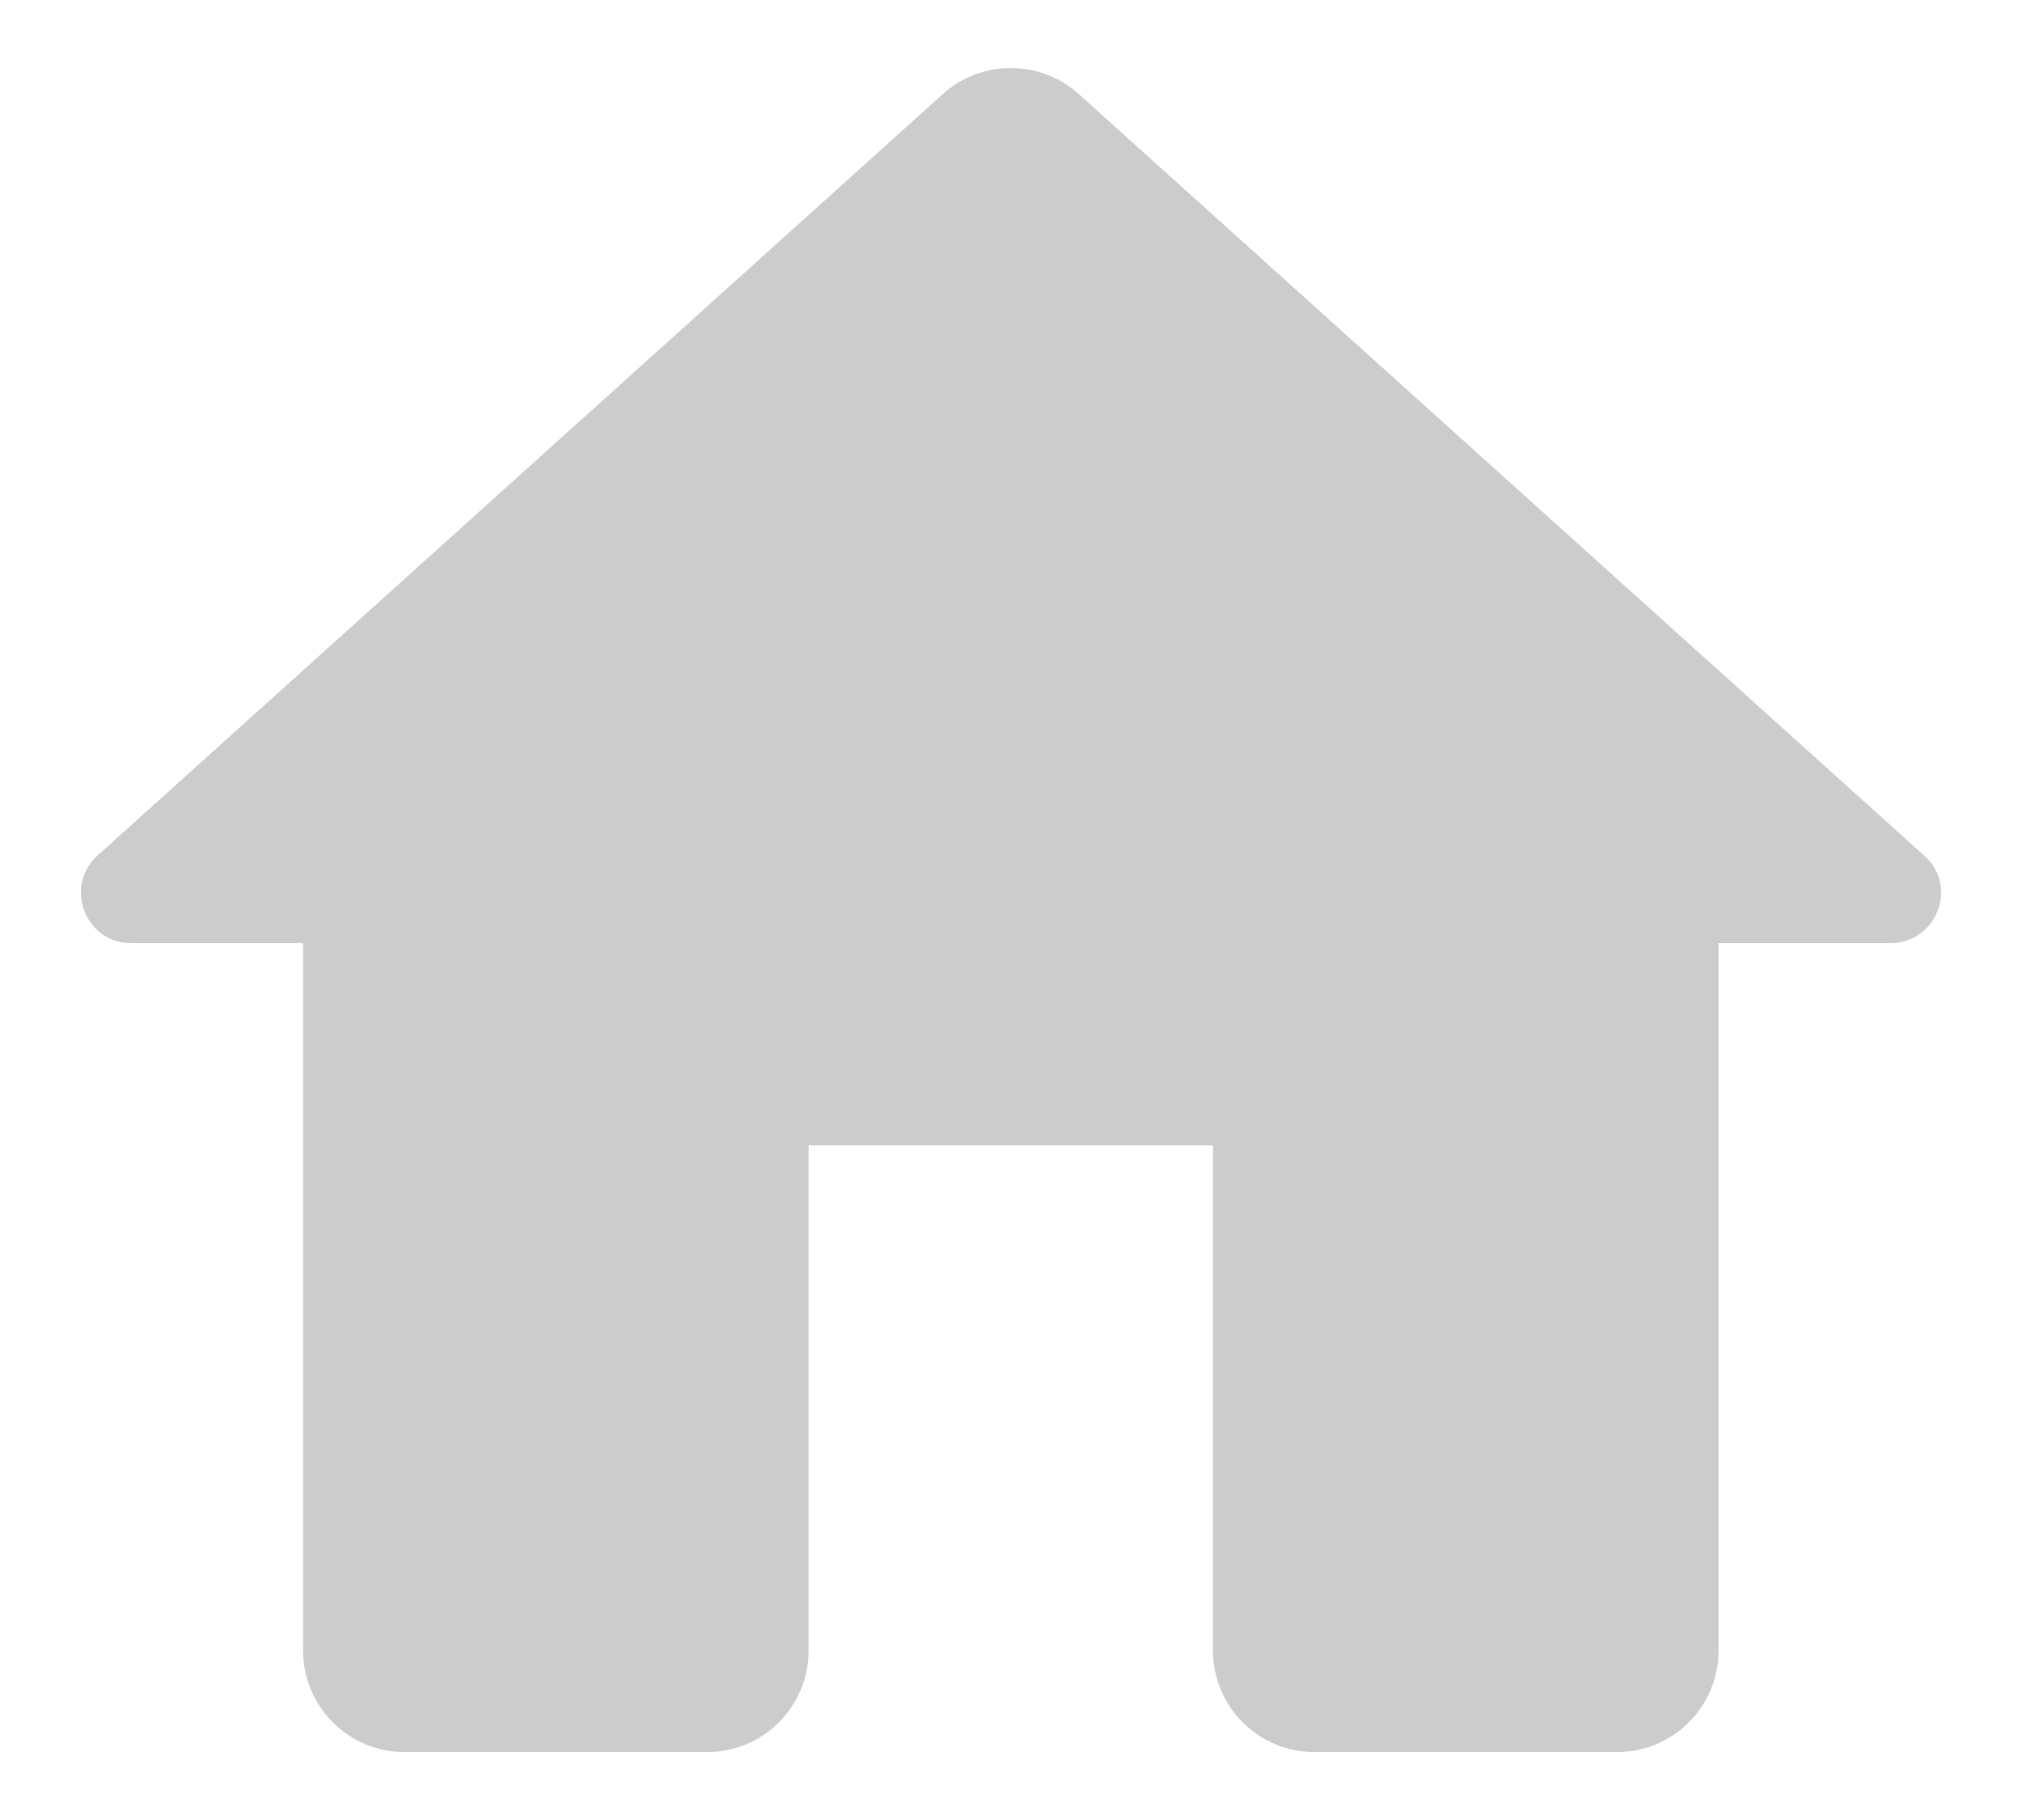
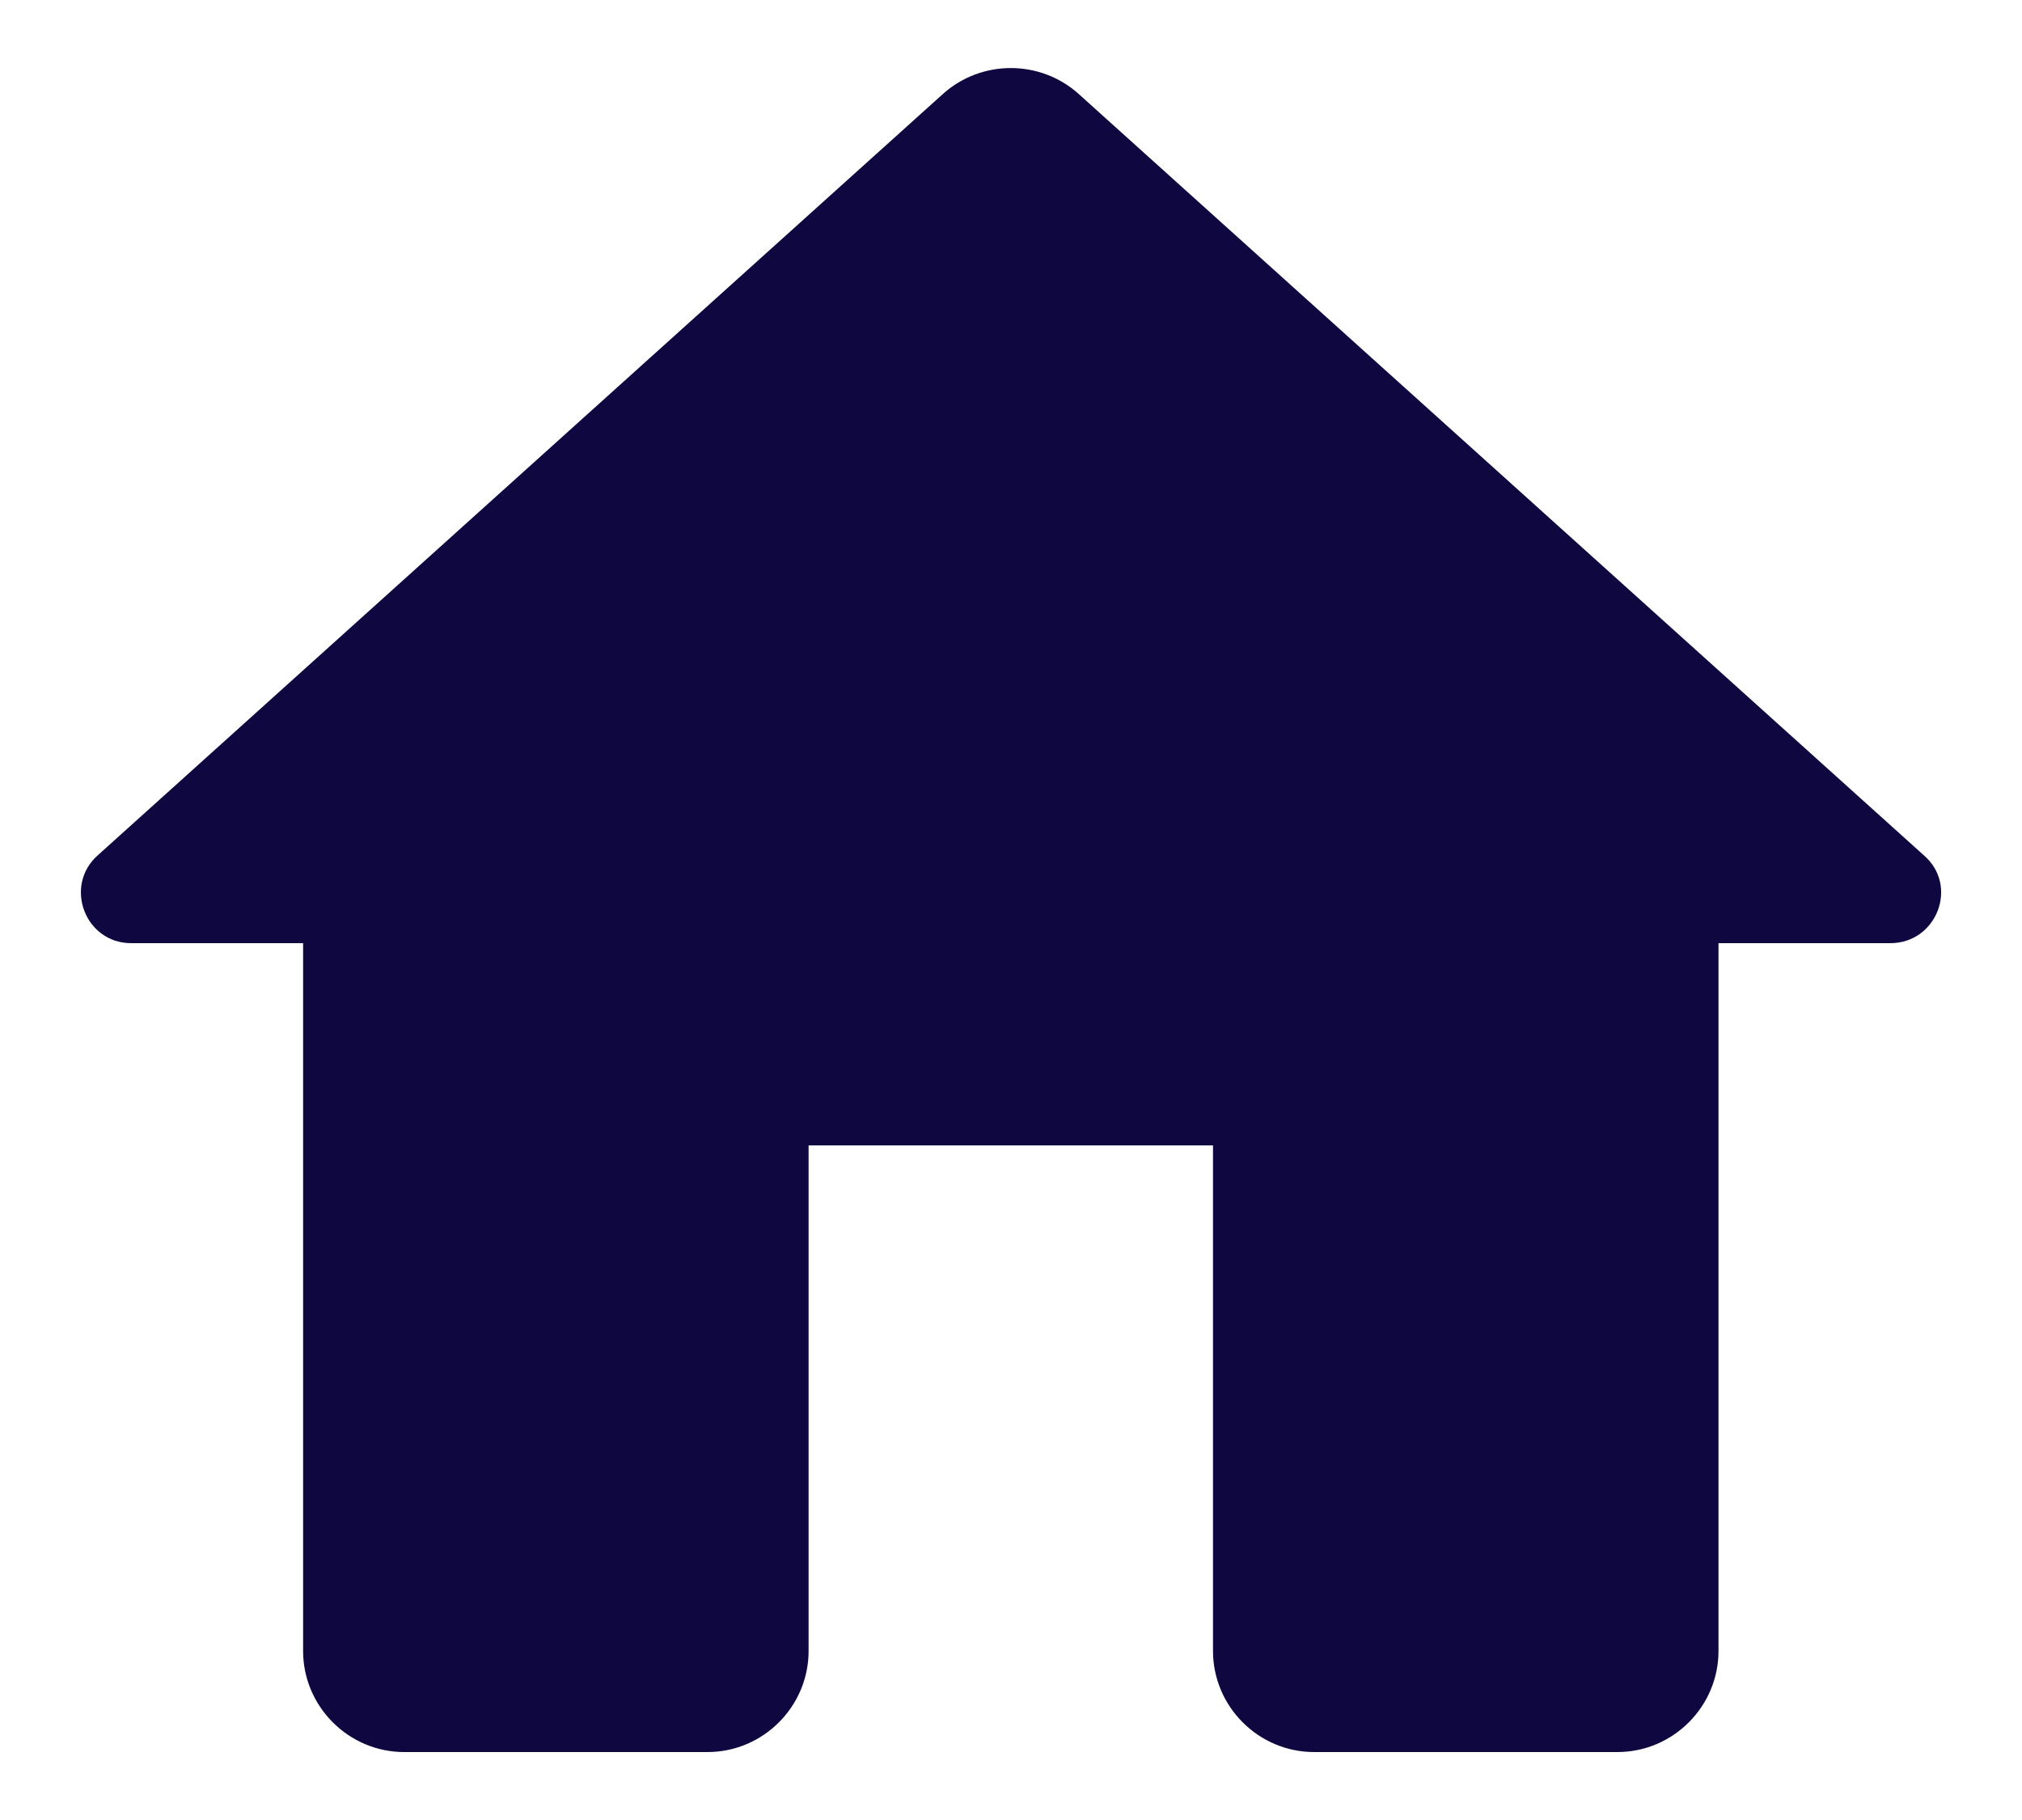
<svg xmlns="http://www.w3.org/2000/svg" width="20" height="18" viewBox="0 0 20 18" fill="none">
-   <path d="M7.998 16.328V11.328H11.998V16.328C11.998 16.878 12.448 17.328 12.998 17.328H15.998C16.548 17.328 16.998 16.878 16.998 16.328V9.328H18.698C19.158 9.328 19.378 8.758 19.028 8.458L10.668 0.928C10.288 0.588 9.708 0.588 9.328 0.928L0.968 8.458C0.628 8.758 0.838 9.328 1.298 9.328H2.998V16.328C2.998 16.878 3.448 17.328 3.998 17.328H6.998C7.548 17.328 7.998 16.878 7.998 16.328Z" fill="black" fill-opacity="0.2" />
+   <path d="M7.998 16.328V11.328H11.998V16.328C11.998 16.878 12.448 17.328 12.998 17.328H15.998C16.548 17.328 16.998 16.878 16.998 16.328V9.328H18.698C19.158 9.328 19.378 8.758 19.028 8.458L10.668 0.928C10.288 0.588 9.708 0.588 9.328 0.928L0.968 8.458C0.628 8.758 0.838 9.328 1.298 9.328H2.998V16.328C2.998 16.878 3.448 17.328 3.998 17.328H6.998C7.548 17.328 7.998 16.878 7.998 16.328Z" fill="#0F0840" />
</svg>
